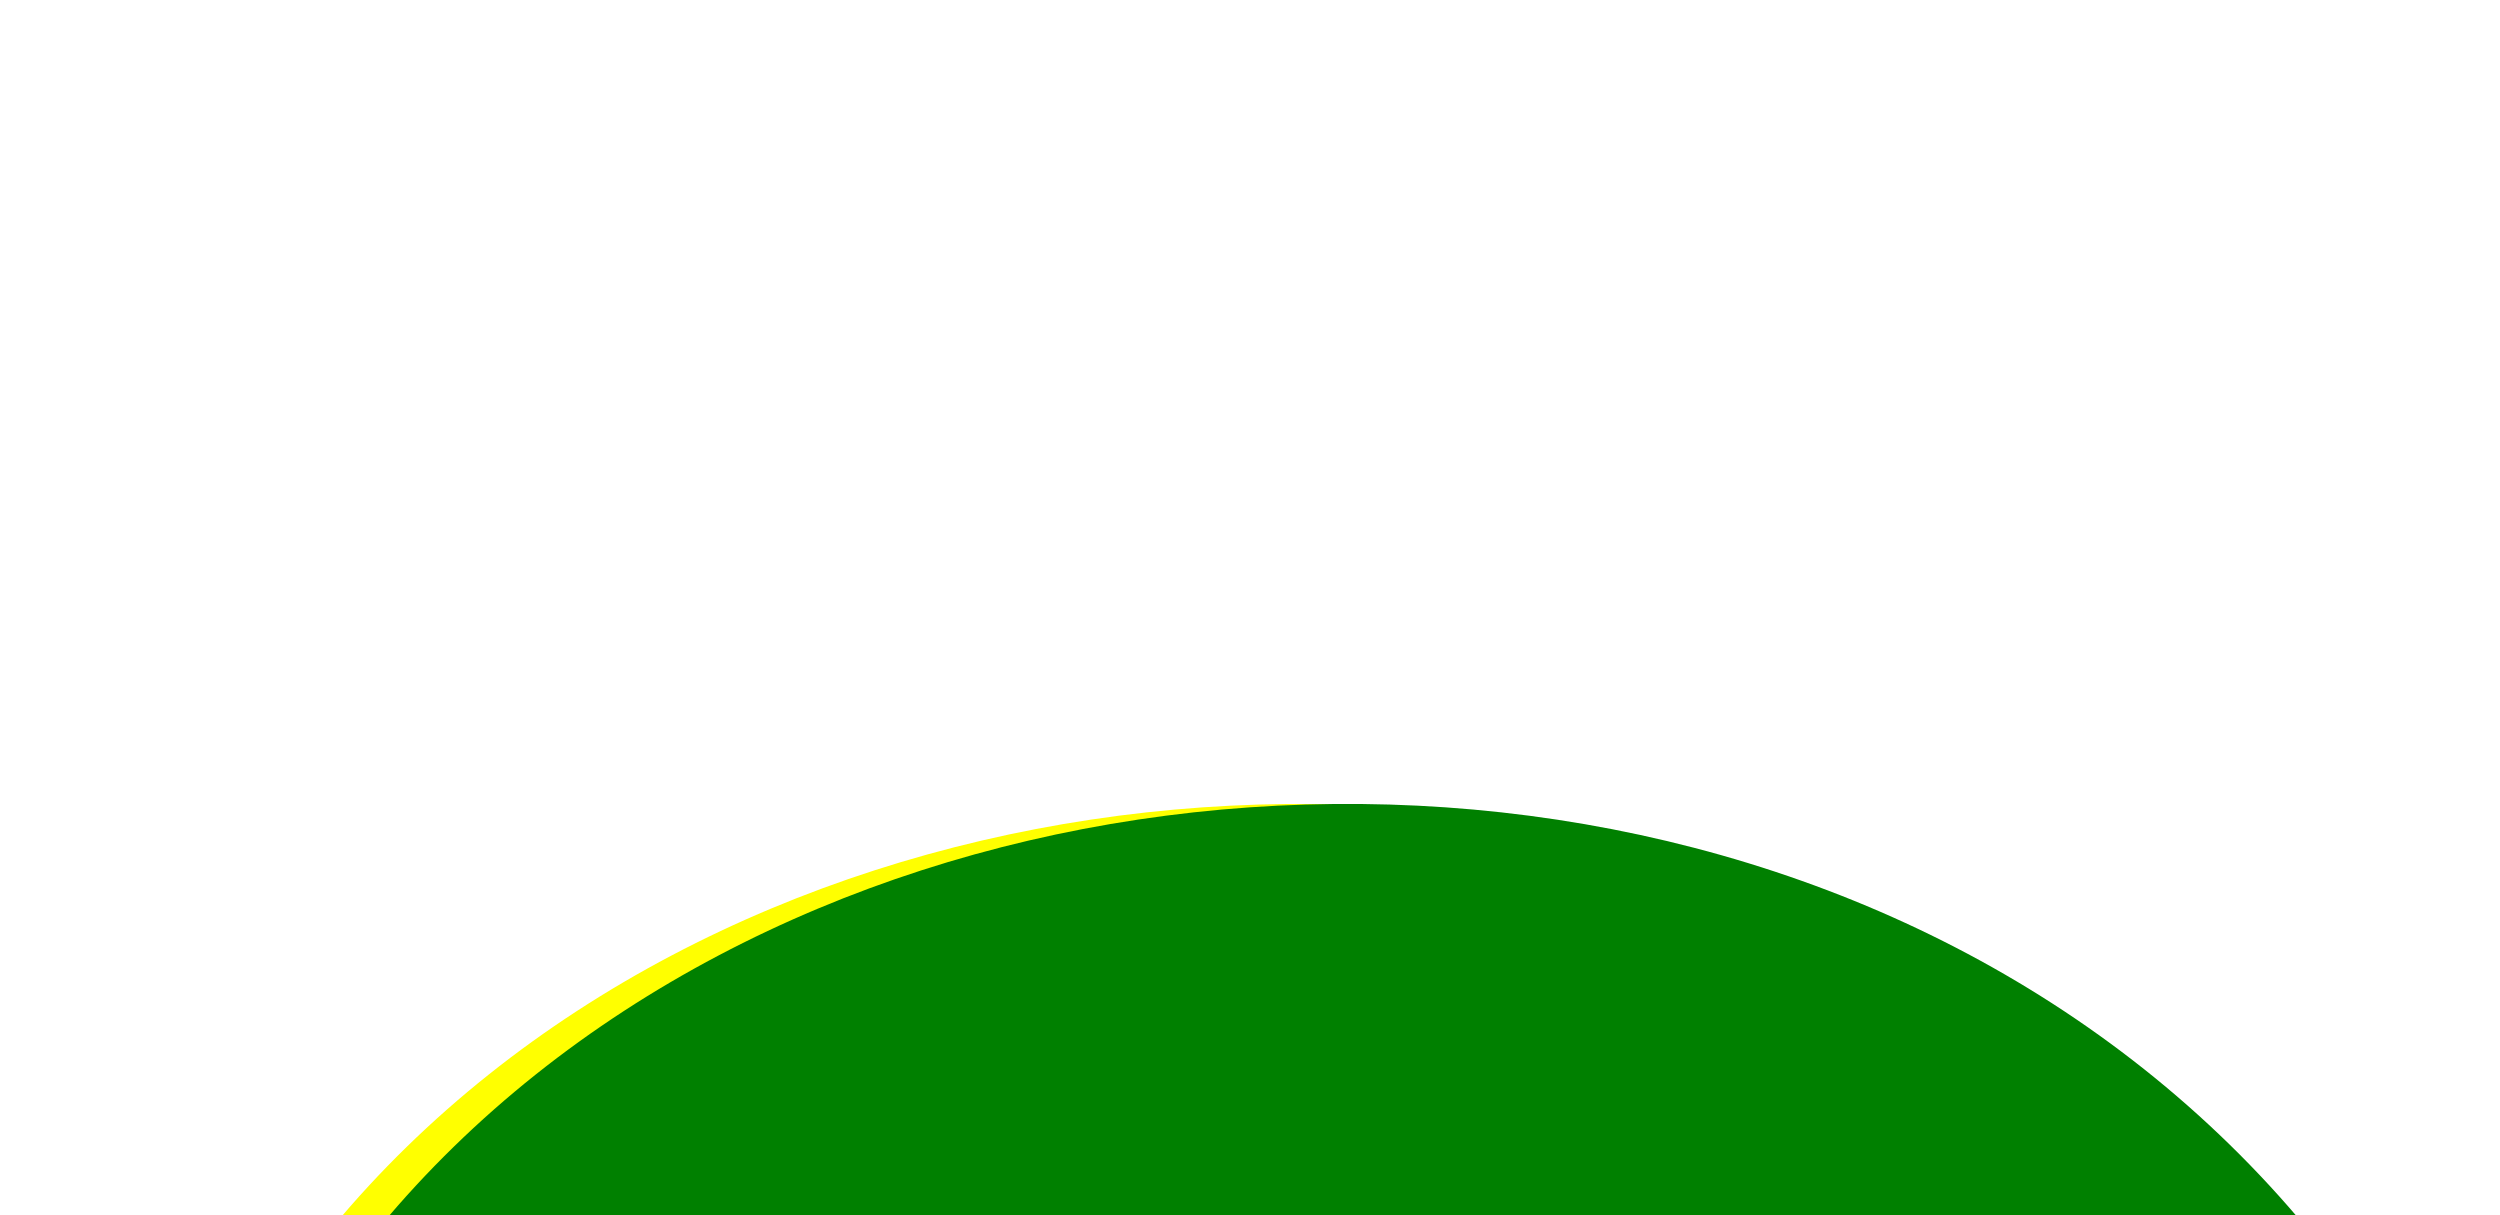
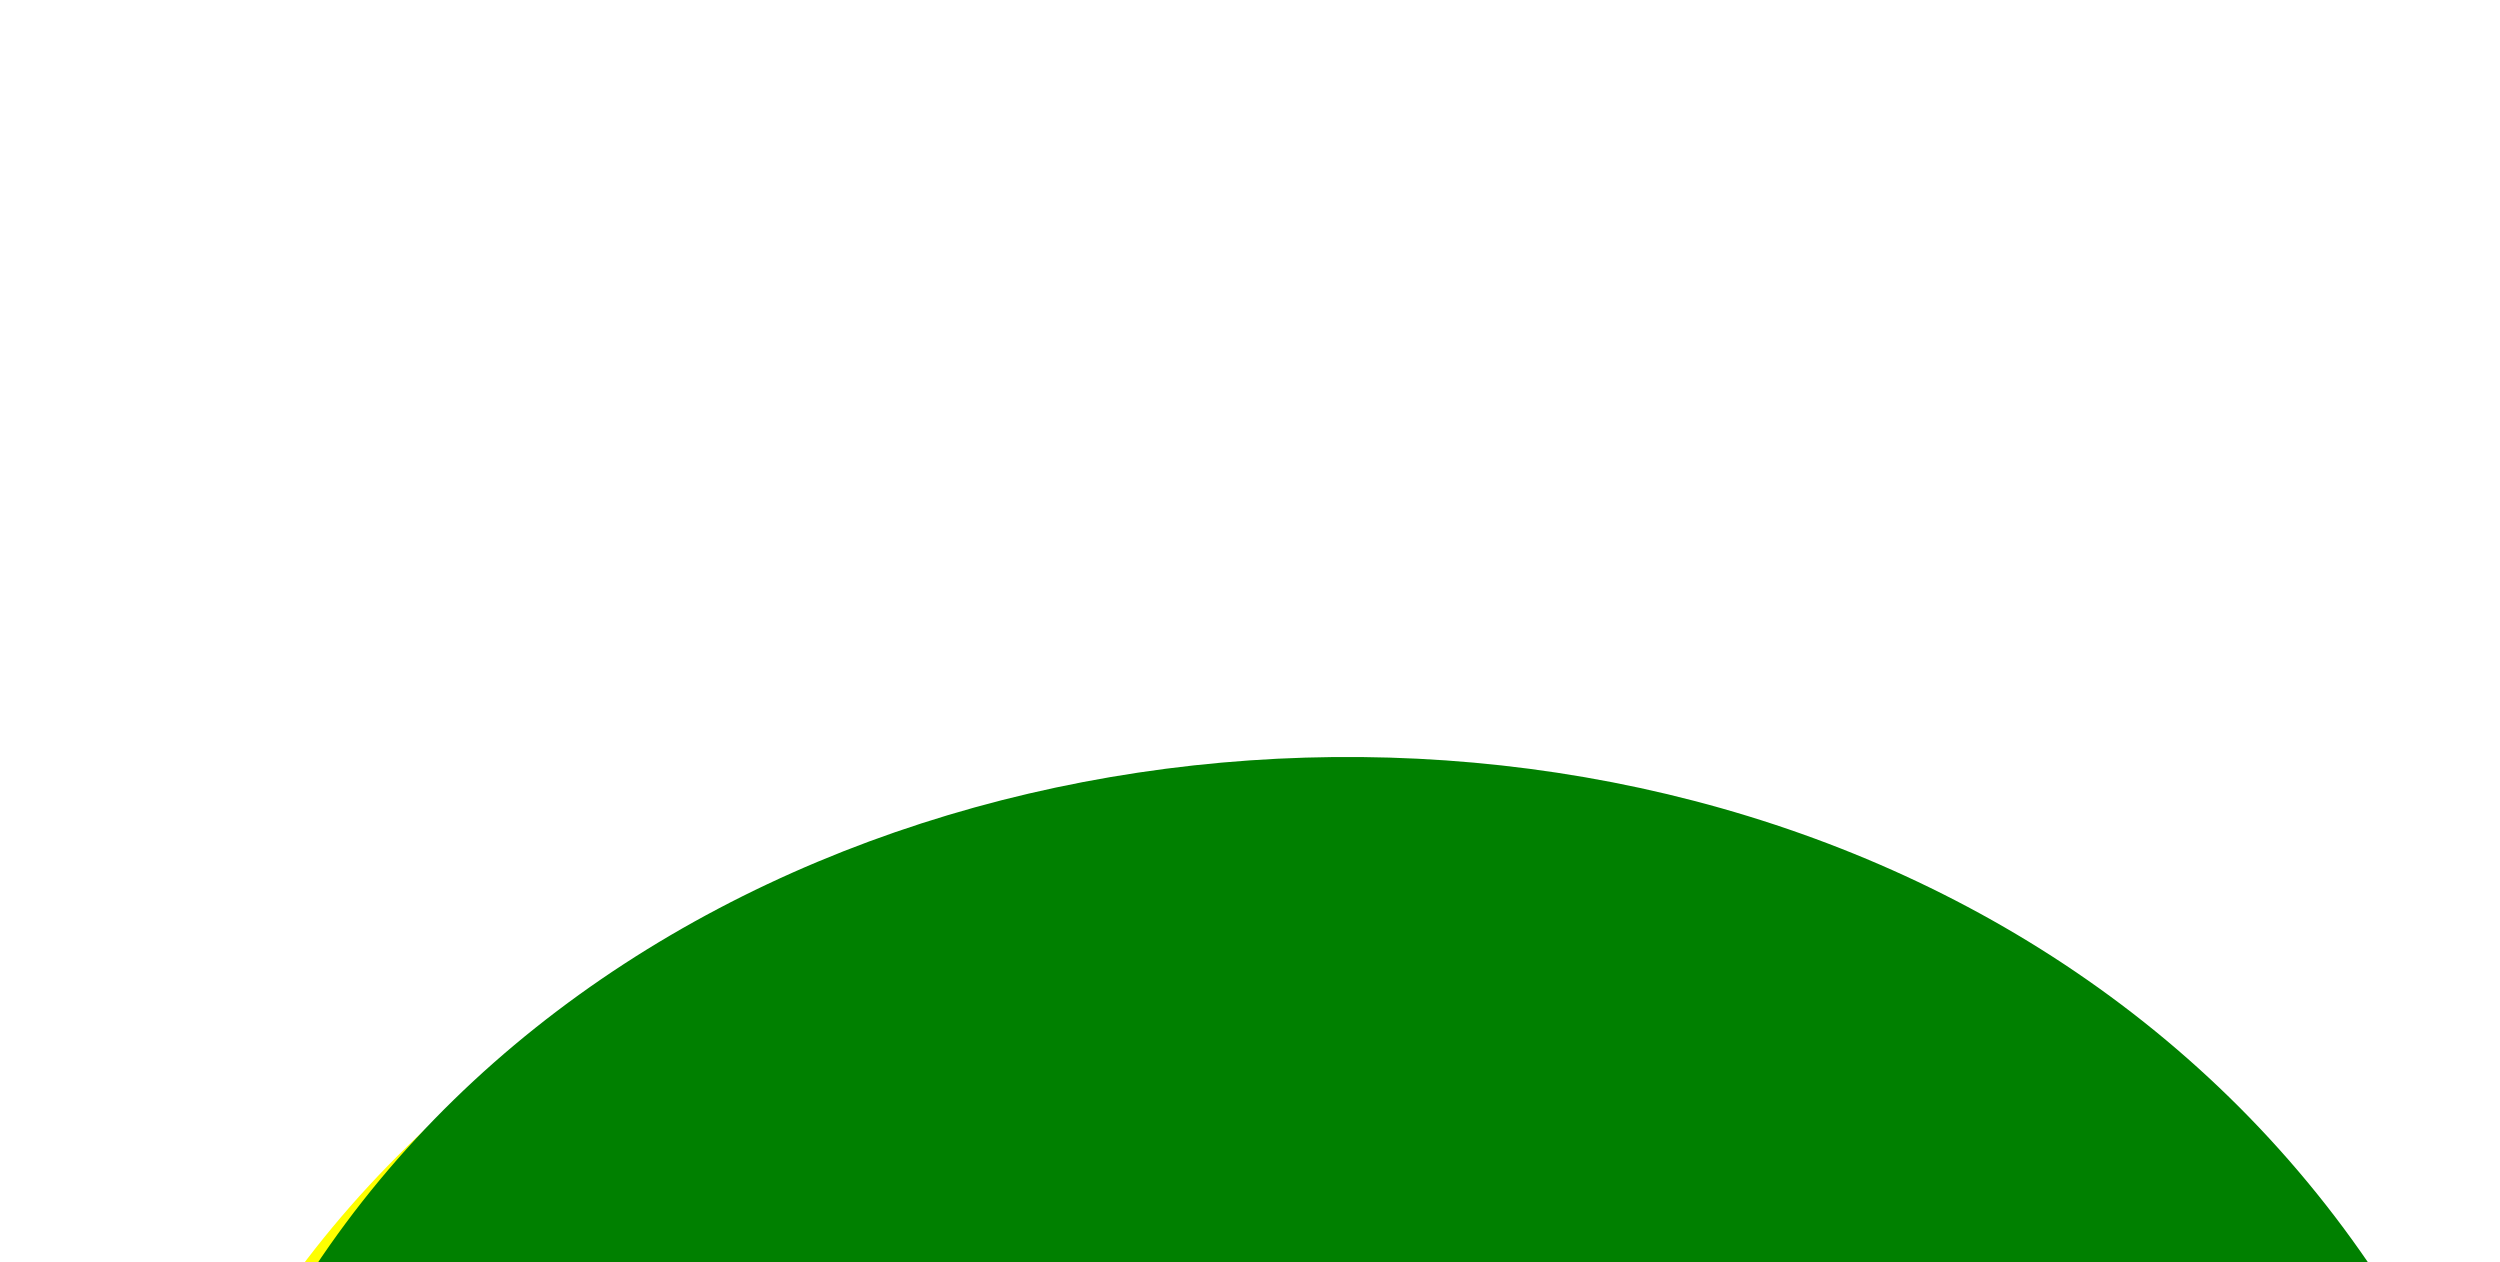
<svg xmlns="http://www.w3.org/2000/svg" version="1.1">
  <path d="M 10 200 c 5 -150 255 -160 260 15" stroke="none" fill="yellow" />
-   <path d="M 15 200 c 5 -150 255 -160 260 15" stroke="none" fill="green" />
+   <path d="M 15 195 c 5 -150 255 -160 260 15" stroke="none" fill="green" />
  <path d="M 270 215 q 15 -5 -5 -20" stroke="none" fill="orange" />
</svg>
